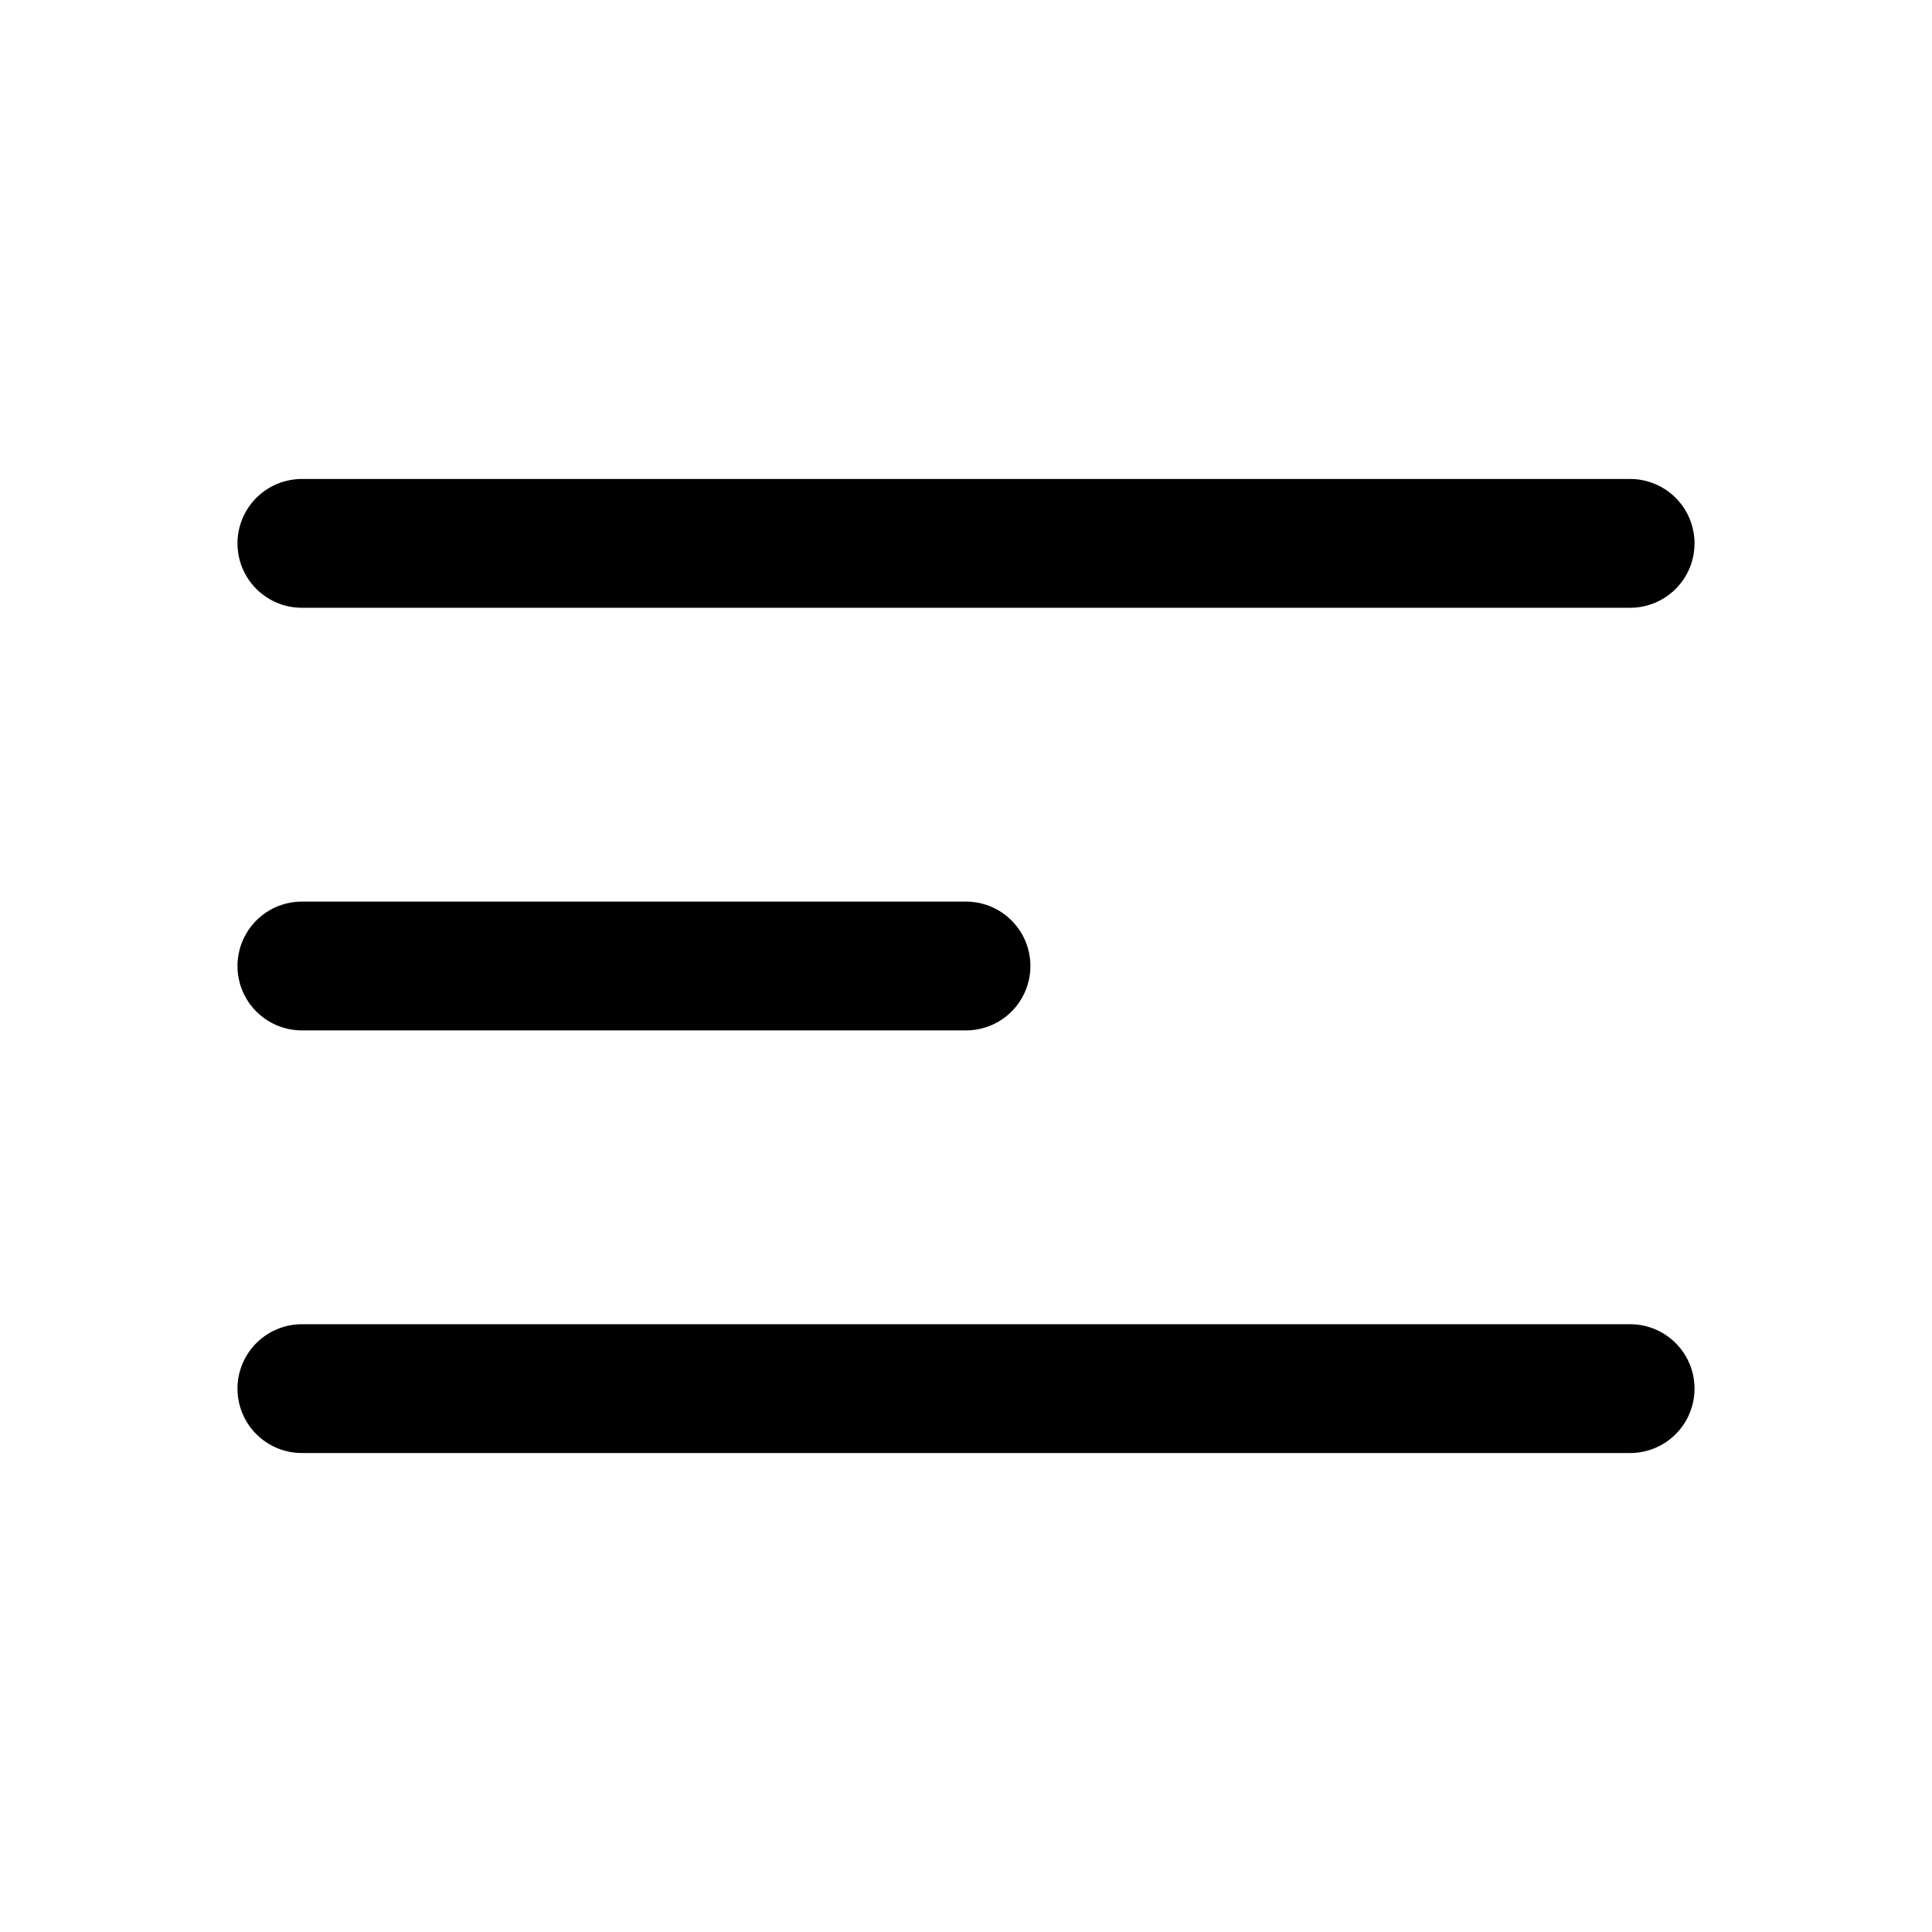
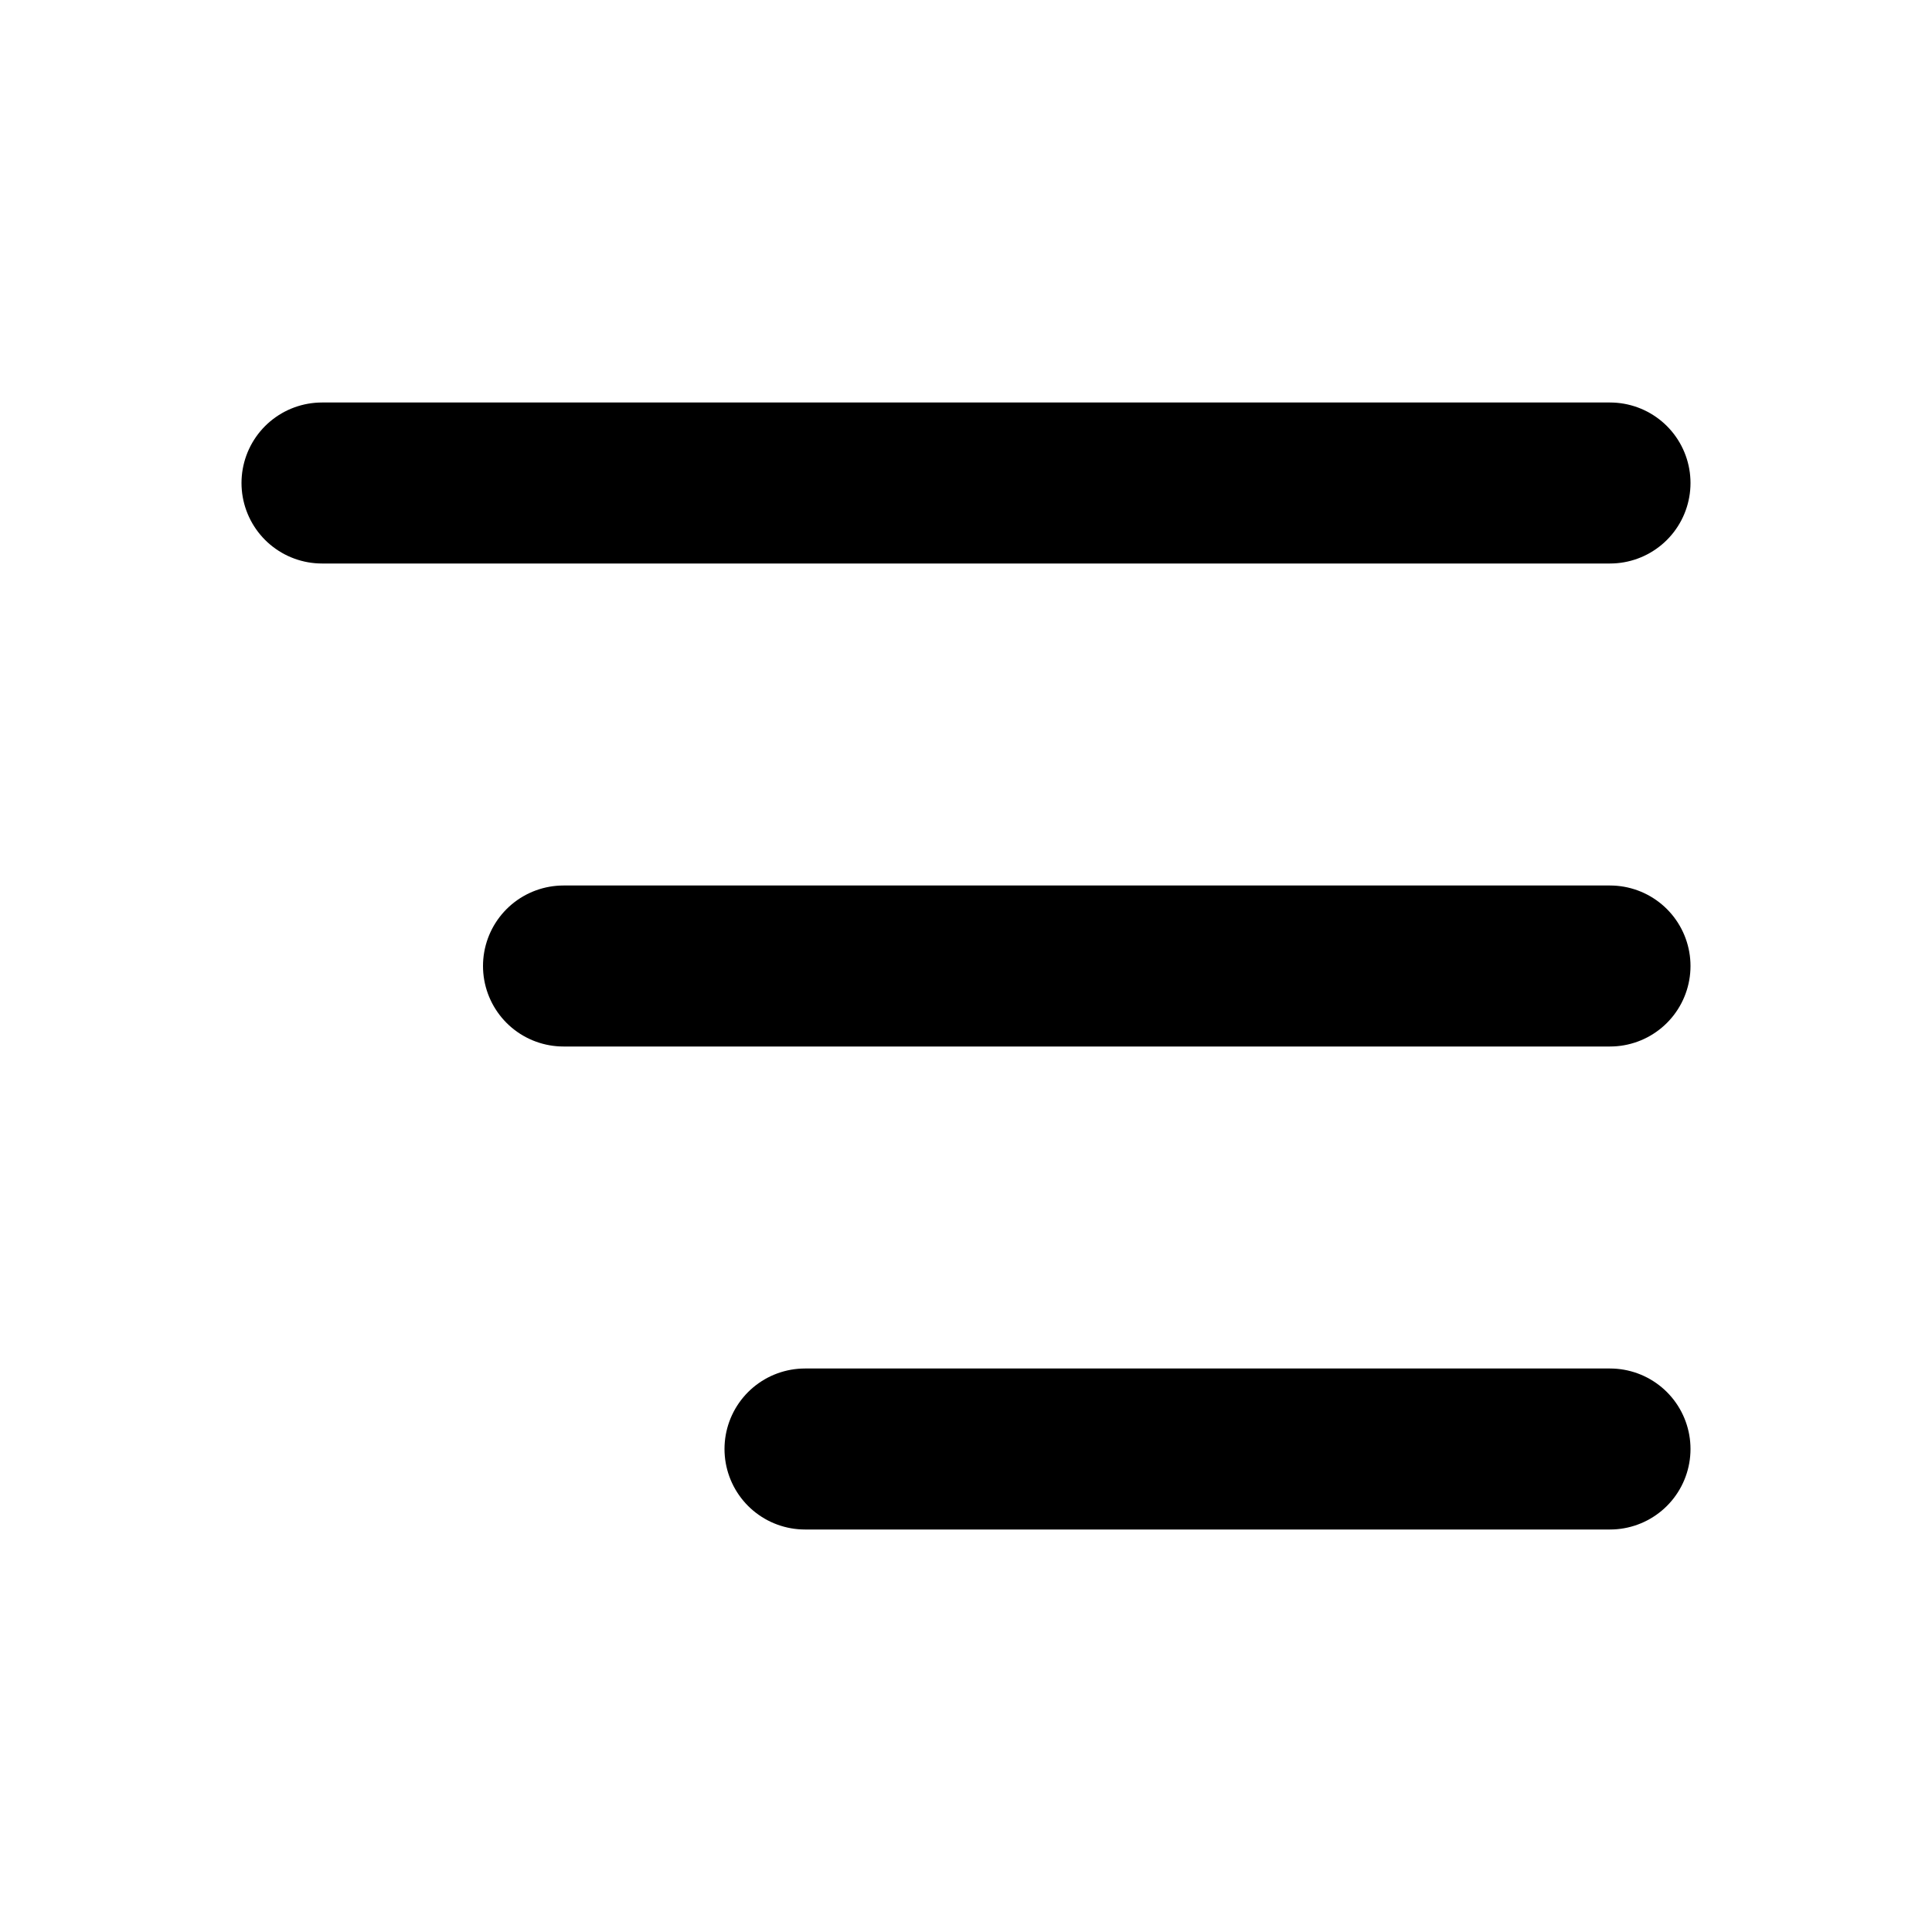
- <svg xmlns="http://www.w3.org/2000/svg" style="width: 28px; height: 28px" class="icon icon-hamburger" data-slot="icon" aria-hidden="true" fill="none" stroke-width="1.6" stroke="currentColor" viewBox="0 0 24 24">
-   <path d="M3.75 6.75h16.5M3.75 12H12m-8.25 5.25h16.5" stroke-linecap="round" stroke-linejoin="round" />
+ <svg xmlns="http://www.w3.org/2000/svg" width="24" height="24" viewBox="0 0 24 24" fill="none" stroke="currentColor" stroke-width="2" stroke-linecap="round" stroke-linejoin="round" class="icon icon-hamburger">
+   <path stroke="none" d="M0 0h24v24H0z" fill="none" />
+   <path d="M4 6h16" />
+   <path d="M7 12h13" />
+   <path d="M10 18h10" />
</svg>
